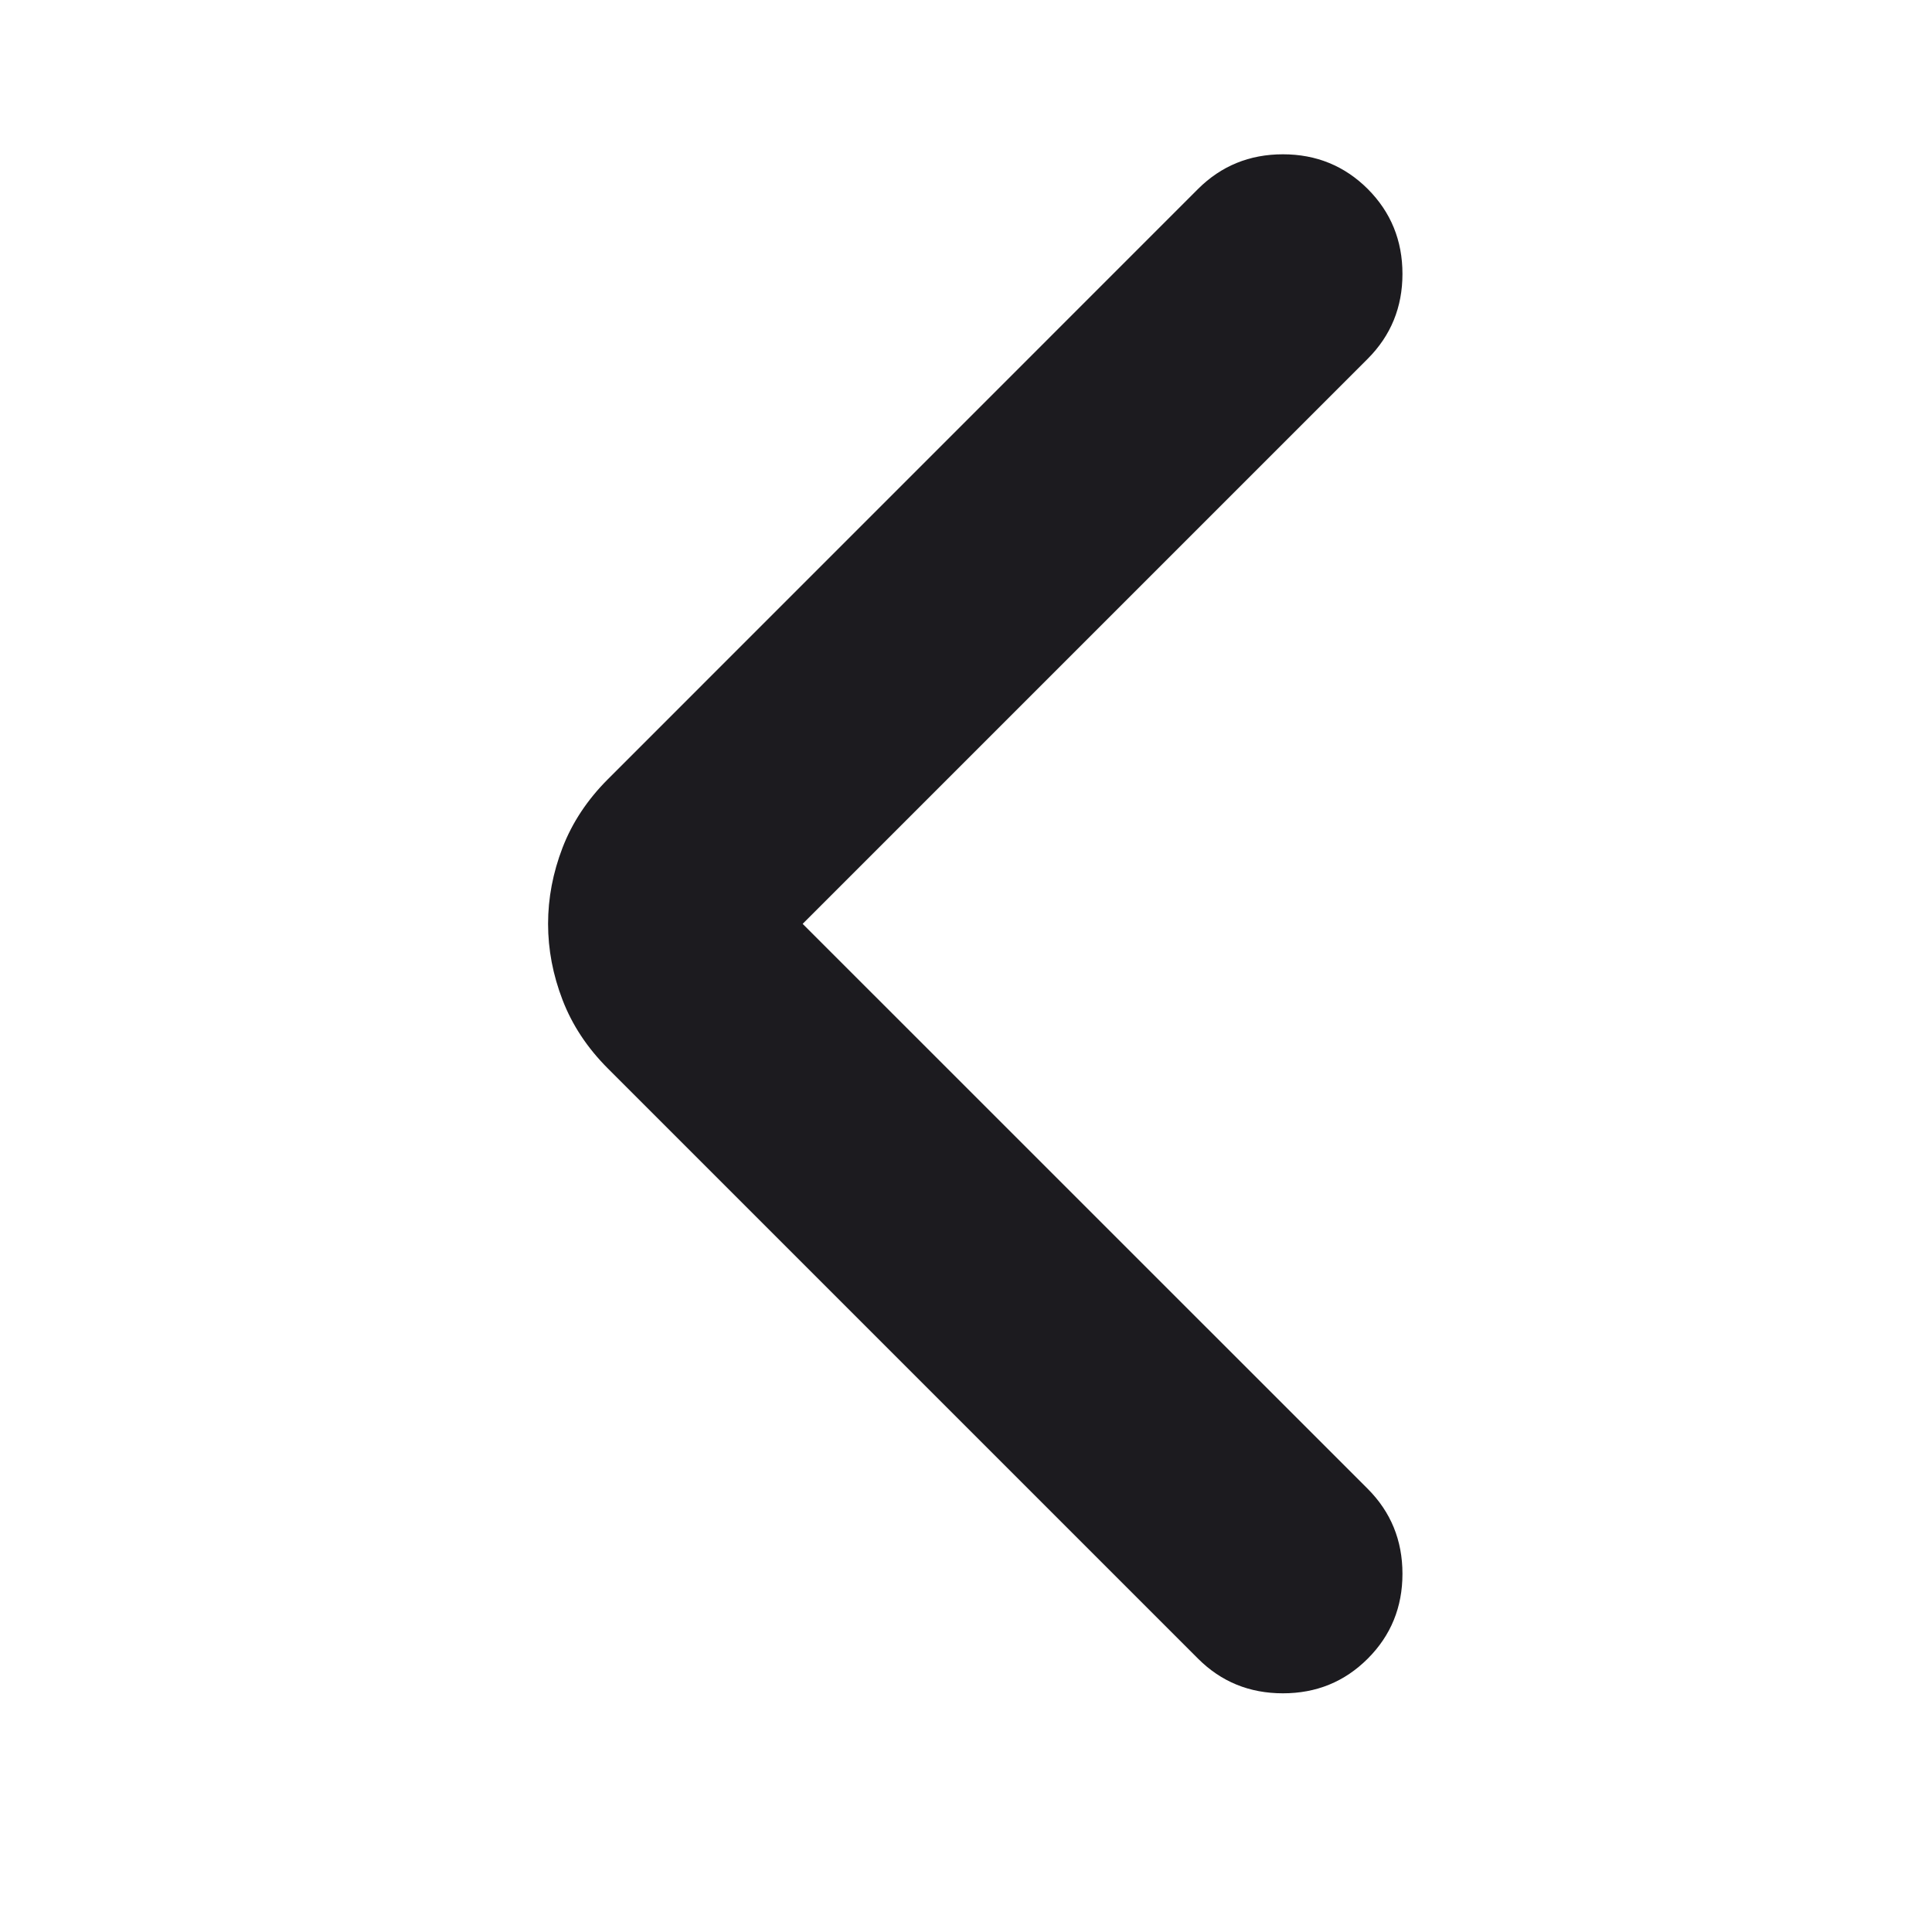
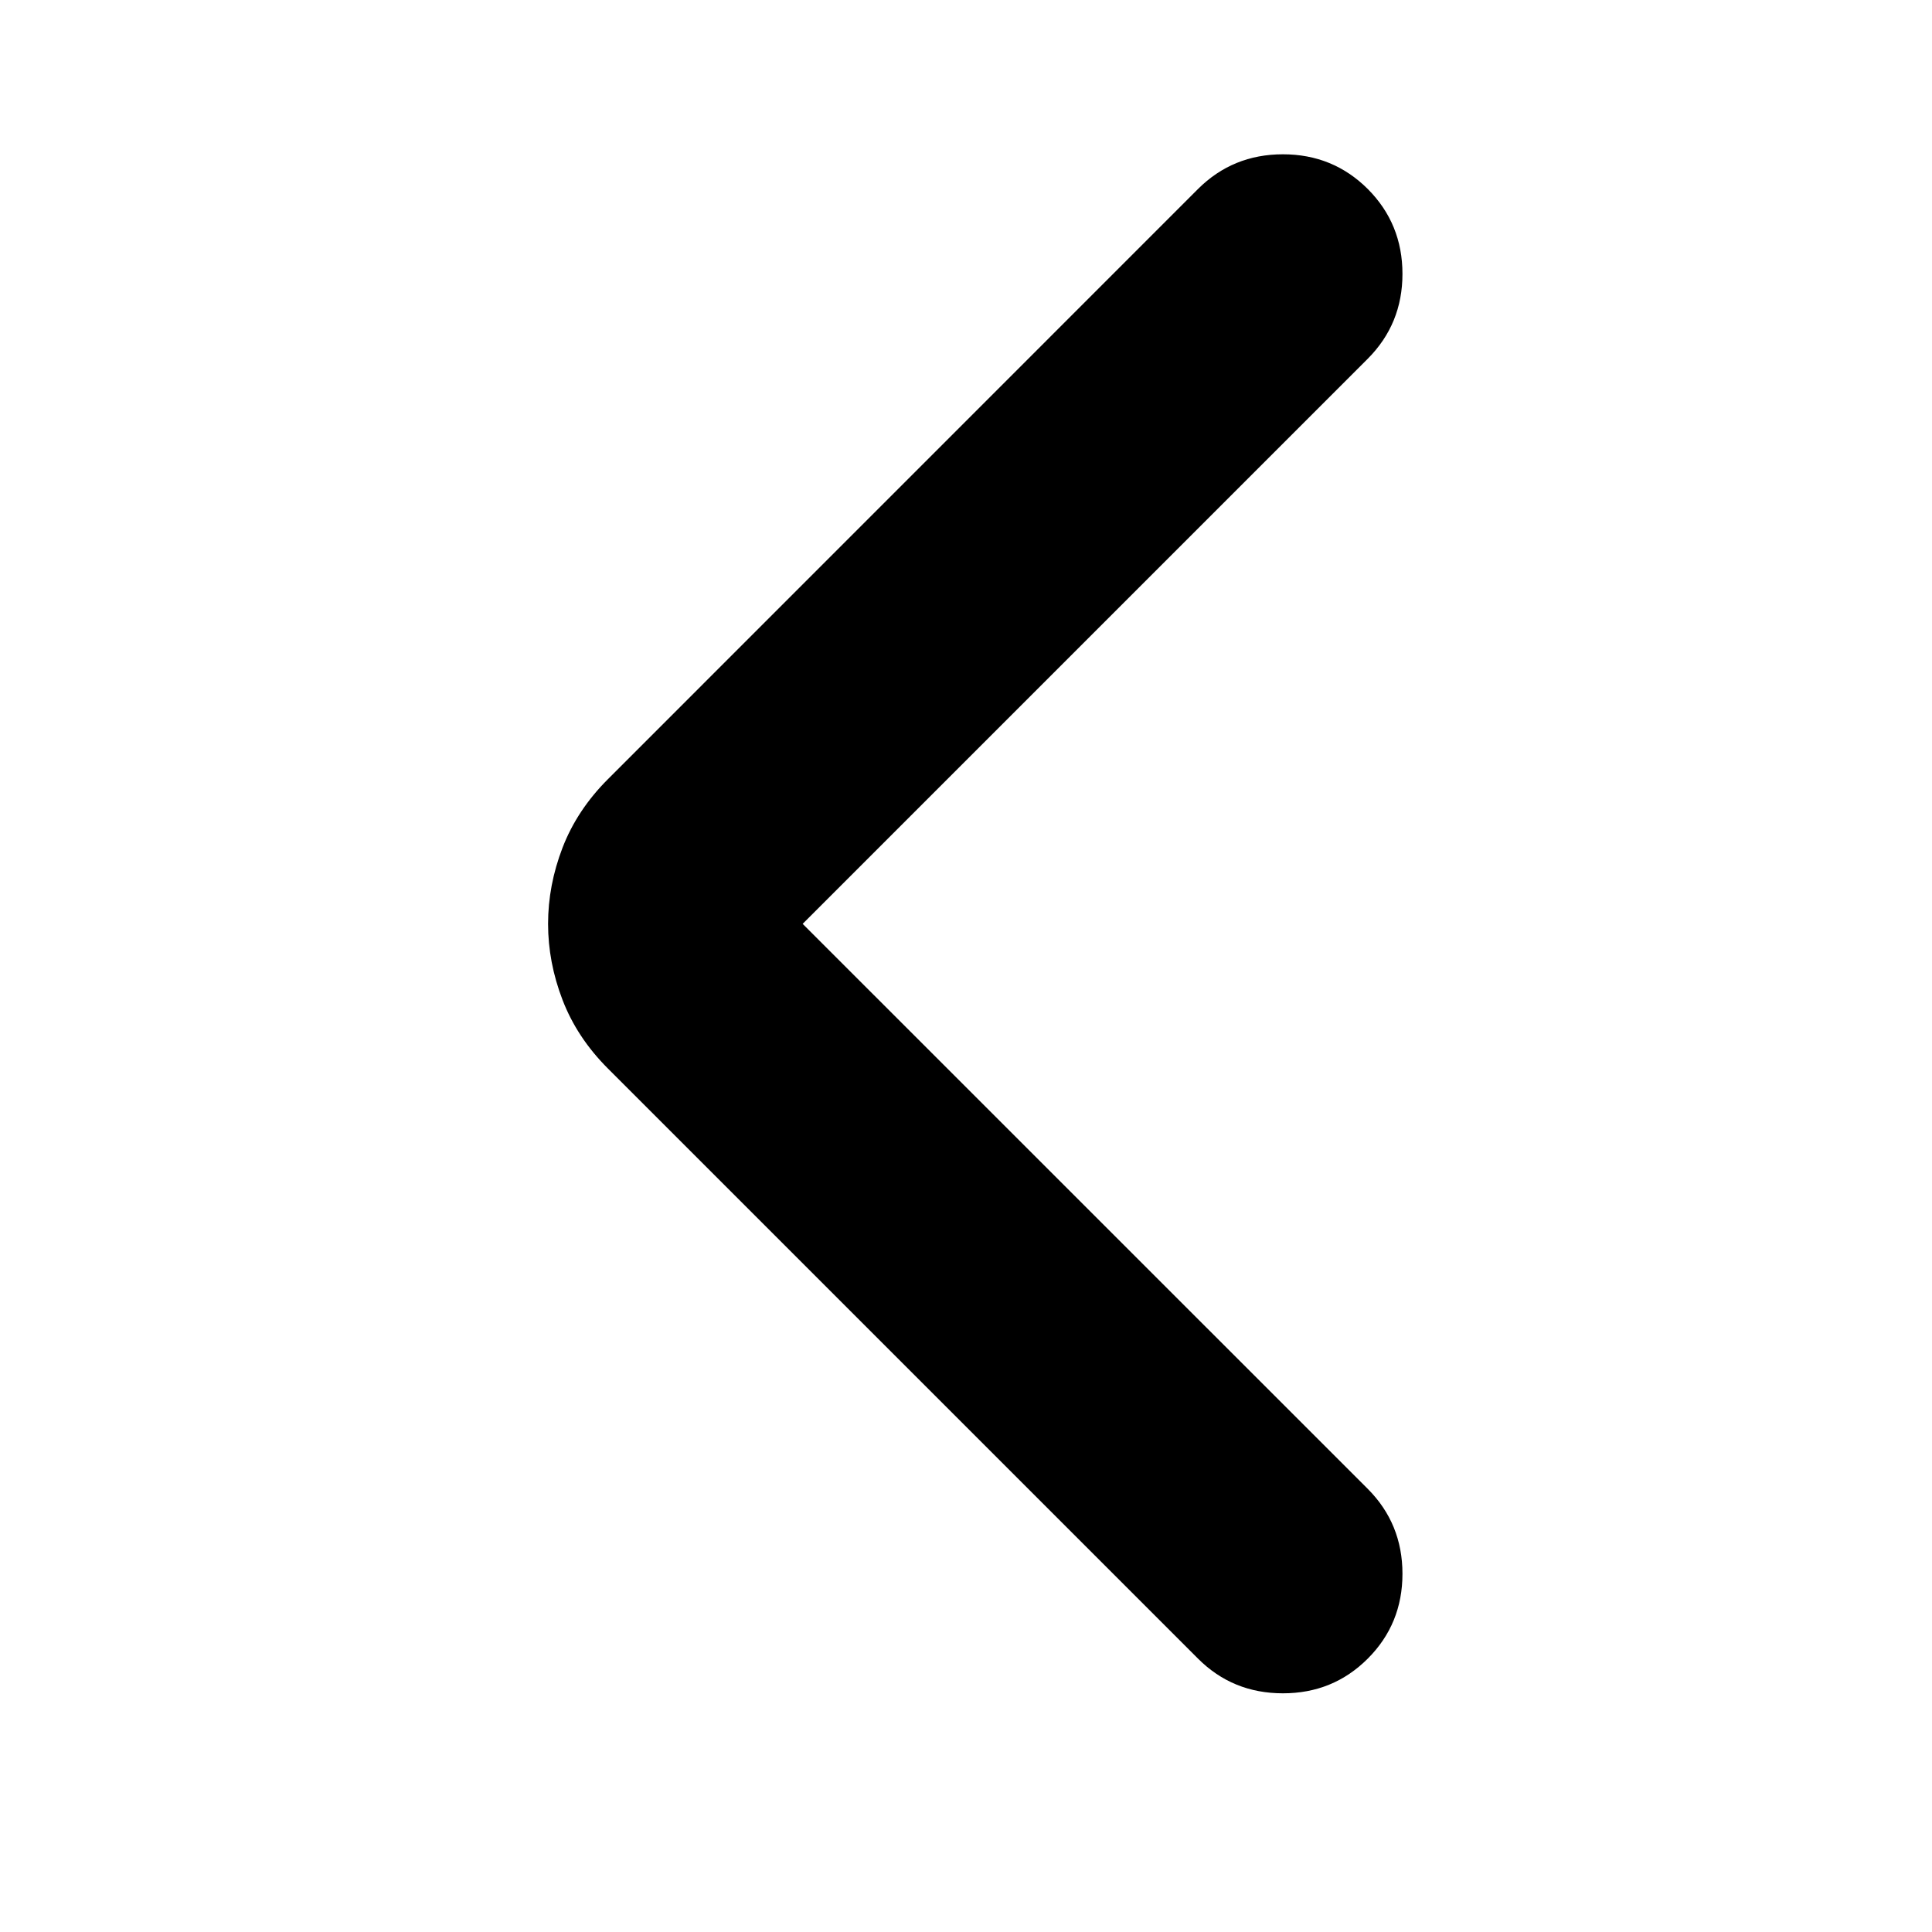
<svg xmlns="http://www.w3.org/2000/svg" width="22" height="22" viewBox="0 0 22 22" fill="none">
  <mask id="mask0_322_88" style="mask-type:alpha" maskUnits="userSpaceOnUse" x="0" y="0" width="22" height="22">
-     <rect x="0.333" width="21.083" height="21.083" fill="#D9D9D9" />
+     <rect x="0.333" width="21.083" height="21.083" fill="currentColor" />
  </mask>
  <g mask="url(#mask0_322_88)">
-     <path d="M9.14 10.52L15.575 16.954C15.838 17.218 15.97 17.54 15.97 17.921C15.97 18.302 15.838 18.624 15.575 18.887C15.311 19.151 14.989 19.282 14.609 19.282C14.228 19.282 13.906 19.151 13.642 18.887L6.922 12.167C6.688 11.933 6.516 11.673 6.406 11.387C6.296 11.102 6.241 10.812 6.241 10.52C6.241 10.227 6.296 9.938 6.406 9.652C6.516 9.367 6.688 9.107 6.922 8.873L13.642 2.152C13.906 1.889 14.228 1.757 14.609 1.757C14.989 1.757 15.311 1.889 15.575 2.152C15.838 2.416 15.97 2.738 15.97 3.119C15.97 3.499 15.838 3.821 15.575 4.085L9.14 10.52Z" fill="#1C1B1F" />
+     <path d="M9.14 10.52L15.575 16.954C15.838 17.218 15.97 17.54 15.97 17.921C15.97 18.302 15.838 18.624 15.575 18.887C15.311 19.151 14.989 19.282 14.609 19.282C14.228 19.282 13.906 19.151 13.642 18.887L6.922 12.167C6.688 11.933 6.516 11.673 6.406 11.387C6.296 11.102 6.241 10.812 6.241 10.52C6.241 10.227 6.296 9.938 6.406 9.652C6.516 9.367 6.688 9.107 6.922 8.873L13.642 2.152C13.906 1.889 14.228 1.757 14.609 1.757C14.989 1.757 15.311 1.889 15.575 2.152C15.838 2.416 15.97 2.738 15.97 3.119C15.97 3.499 15.838 3.821 15.575 4.085L9.14 10.52Z" fill="currentColor" />
  </g>
</svg>
